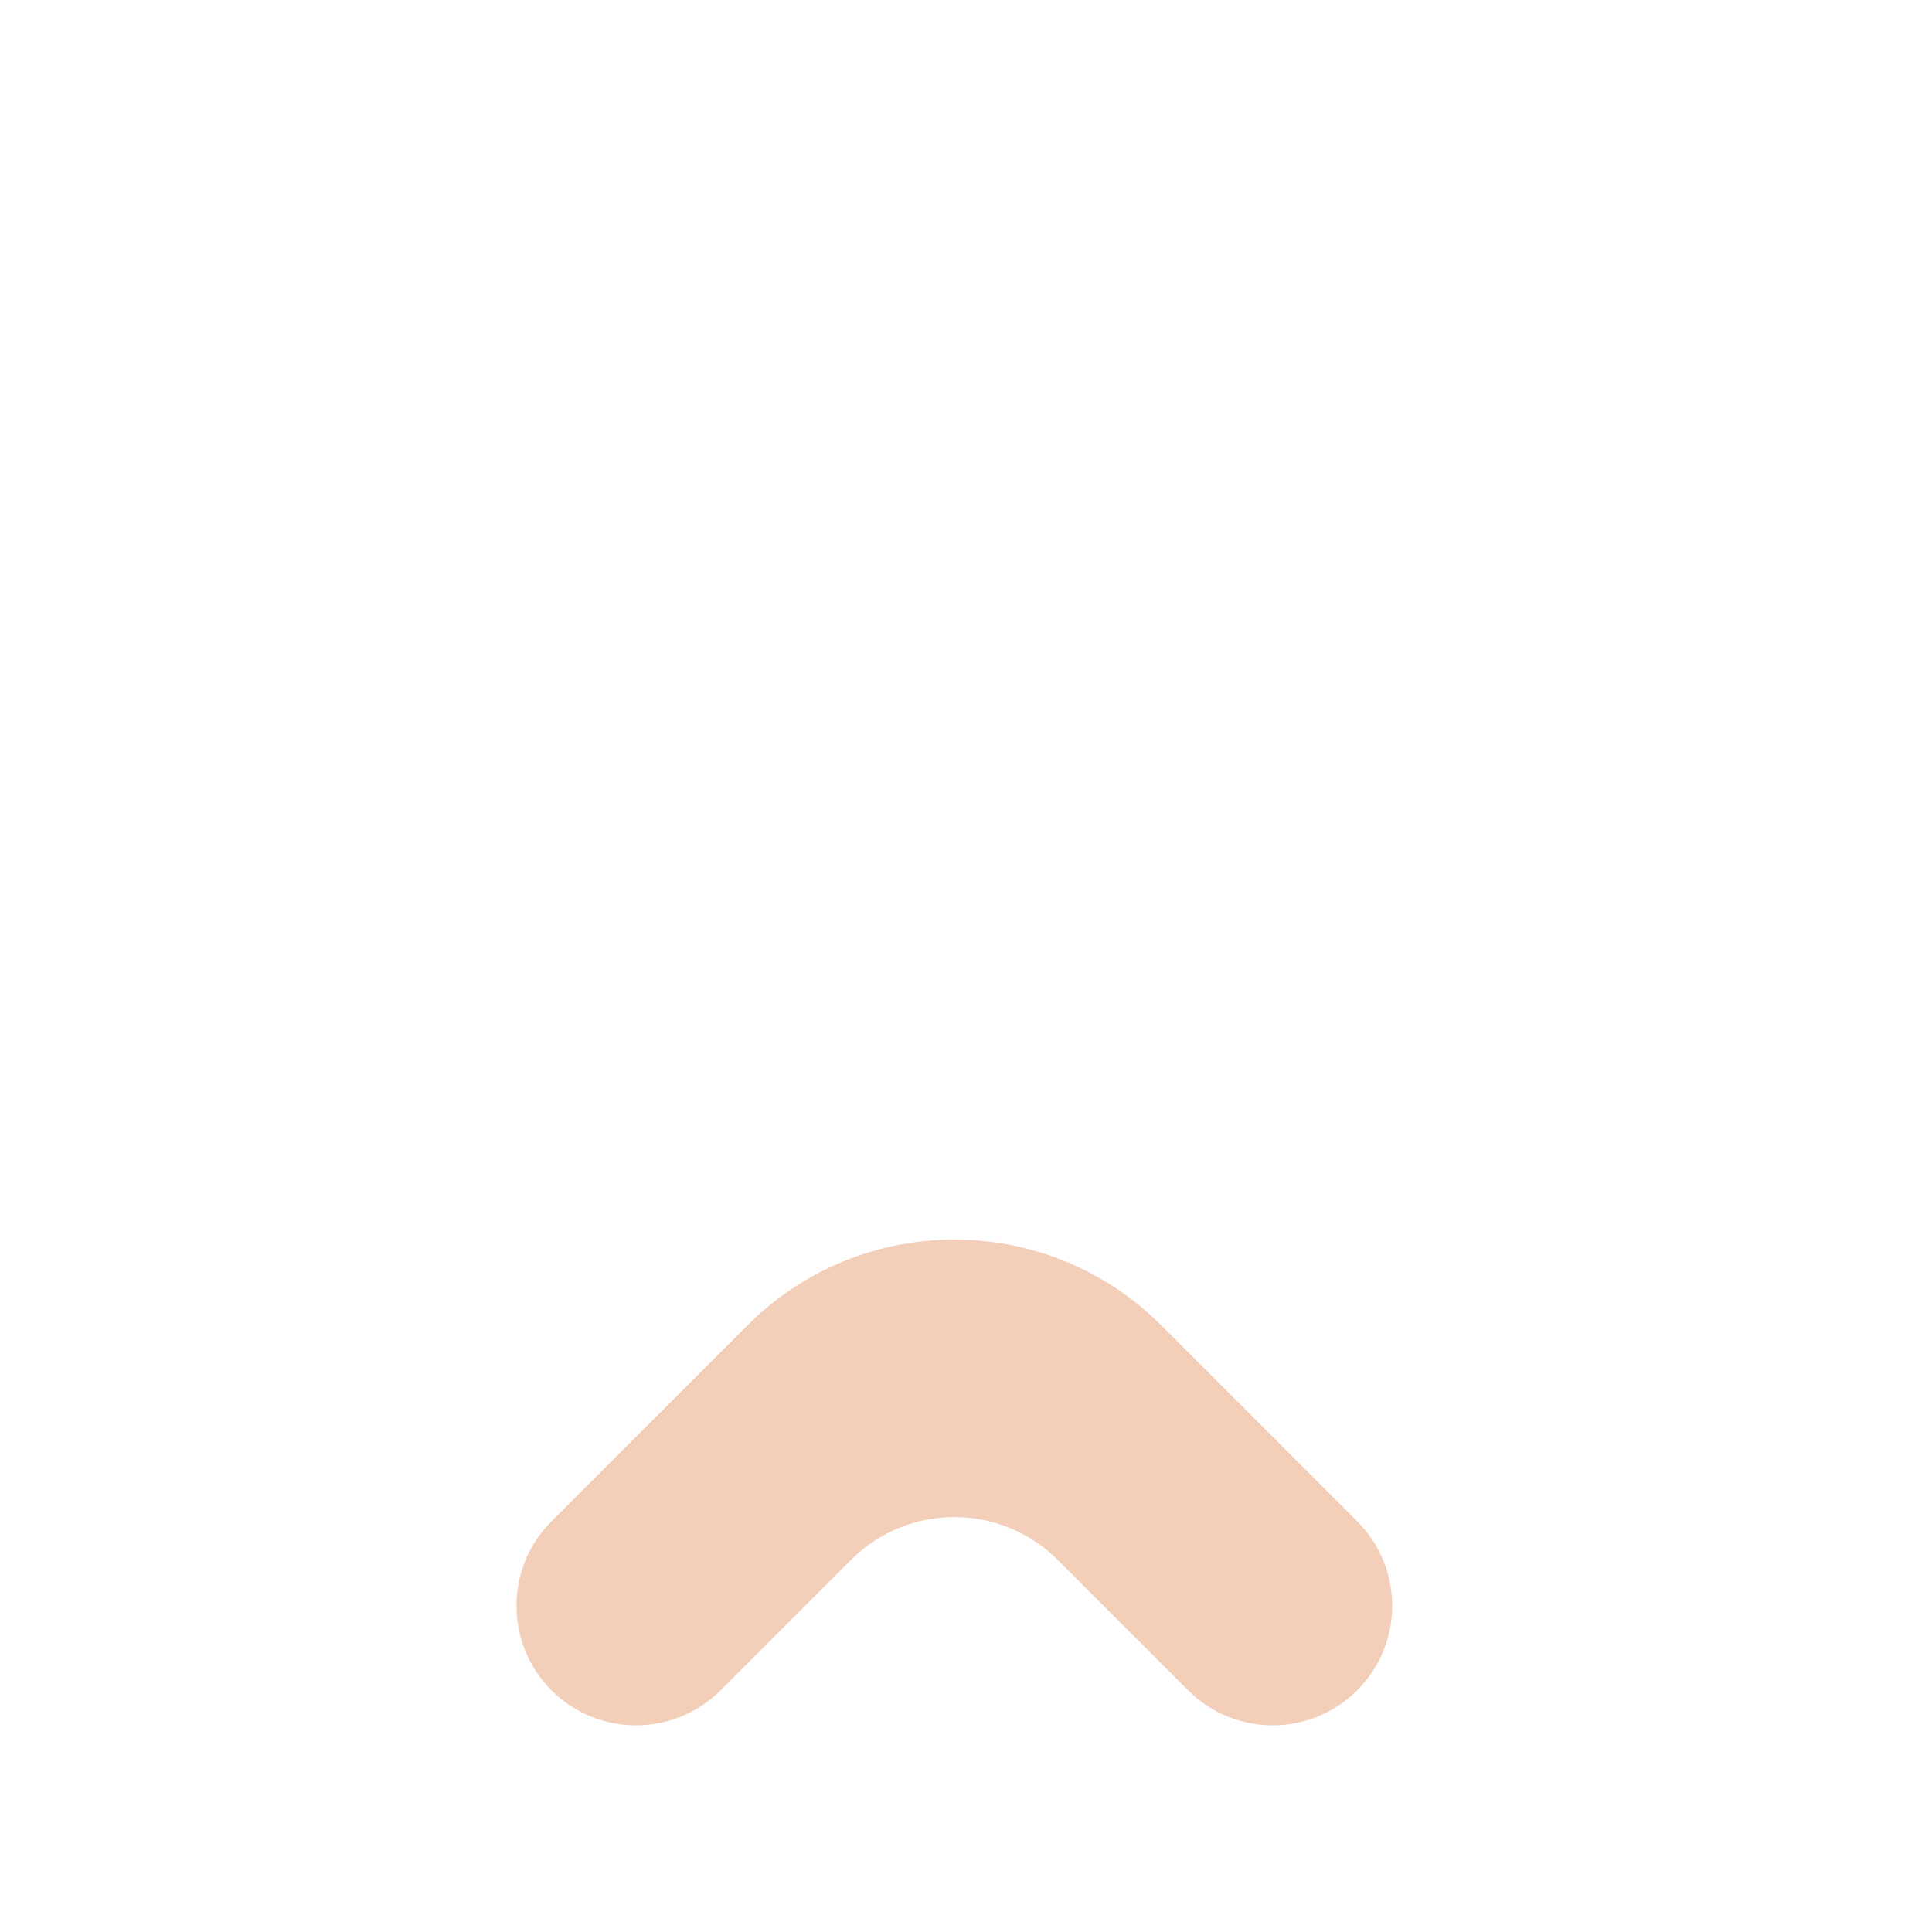
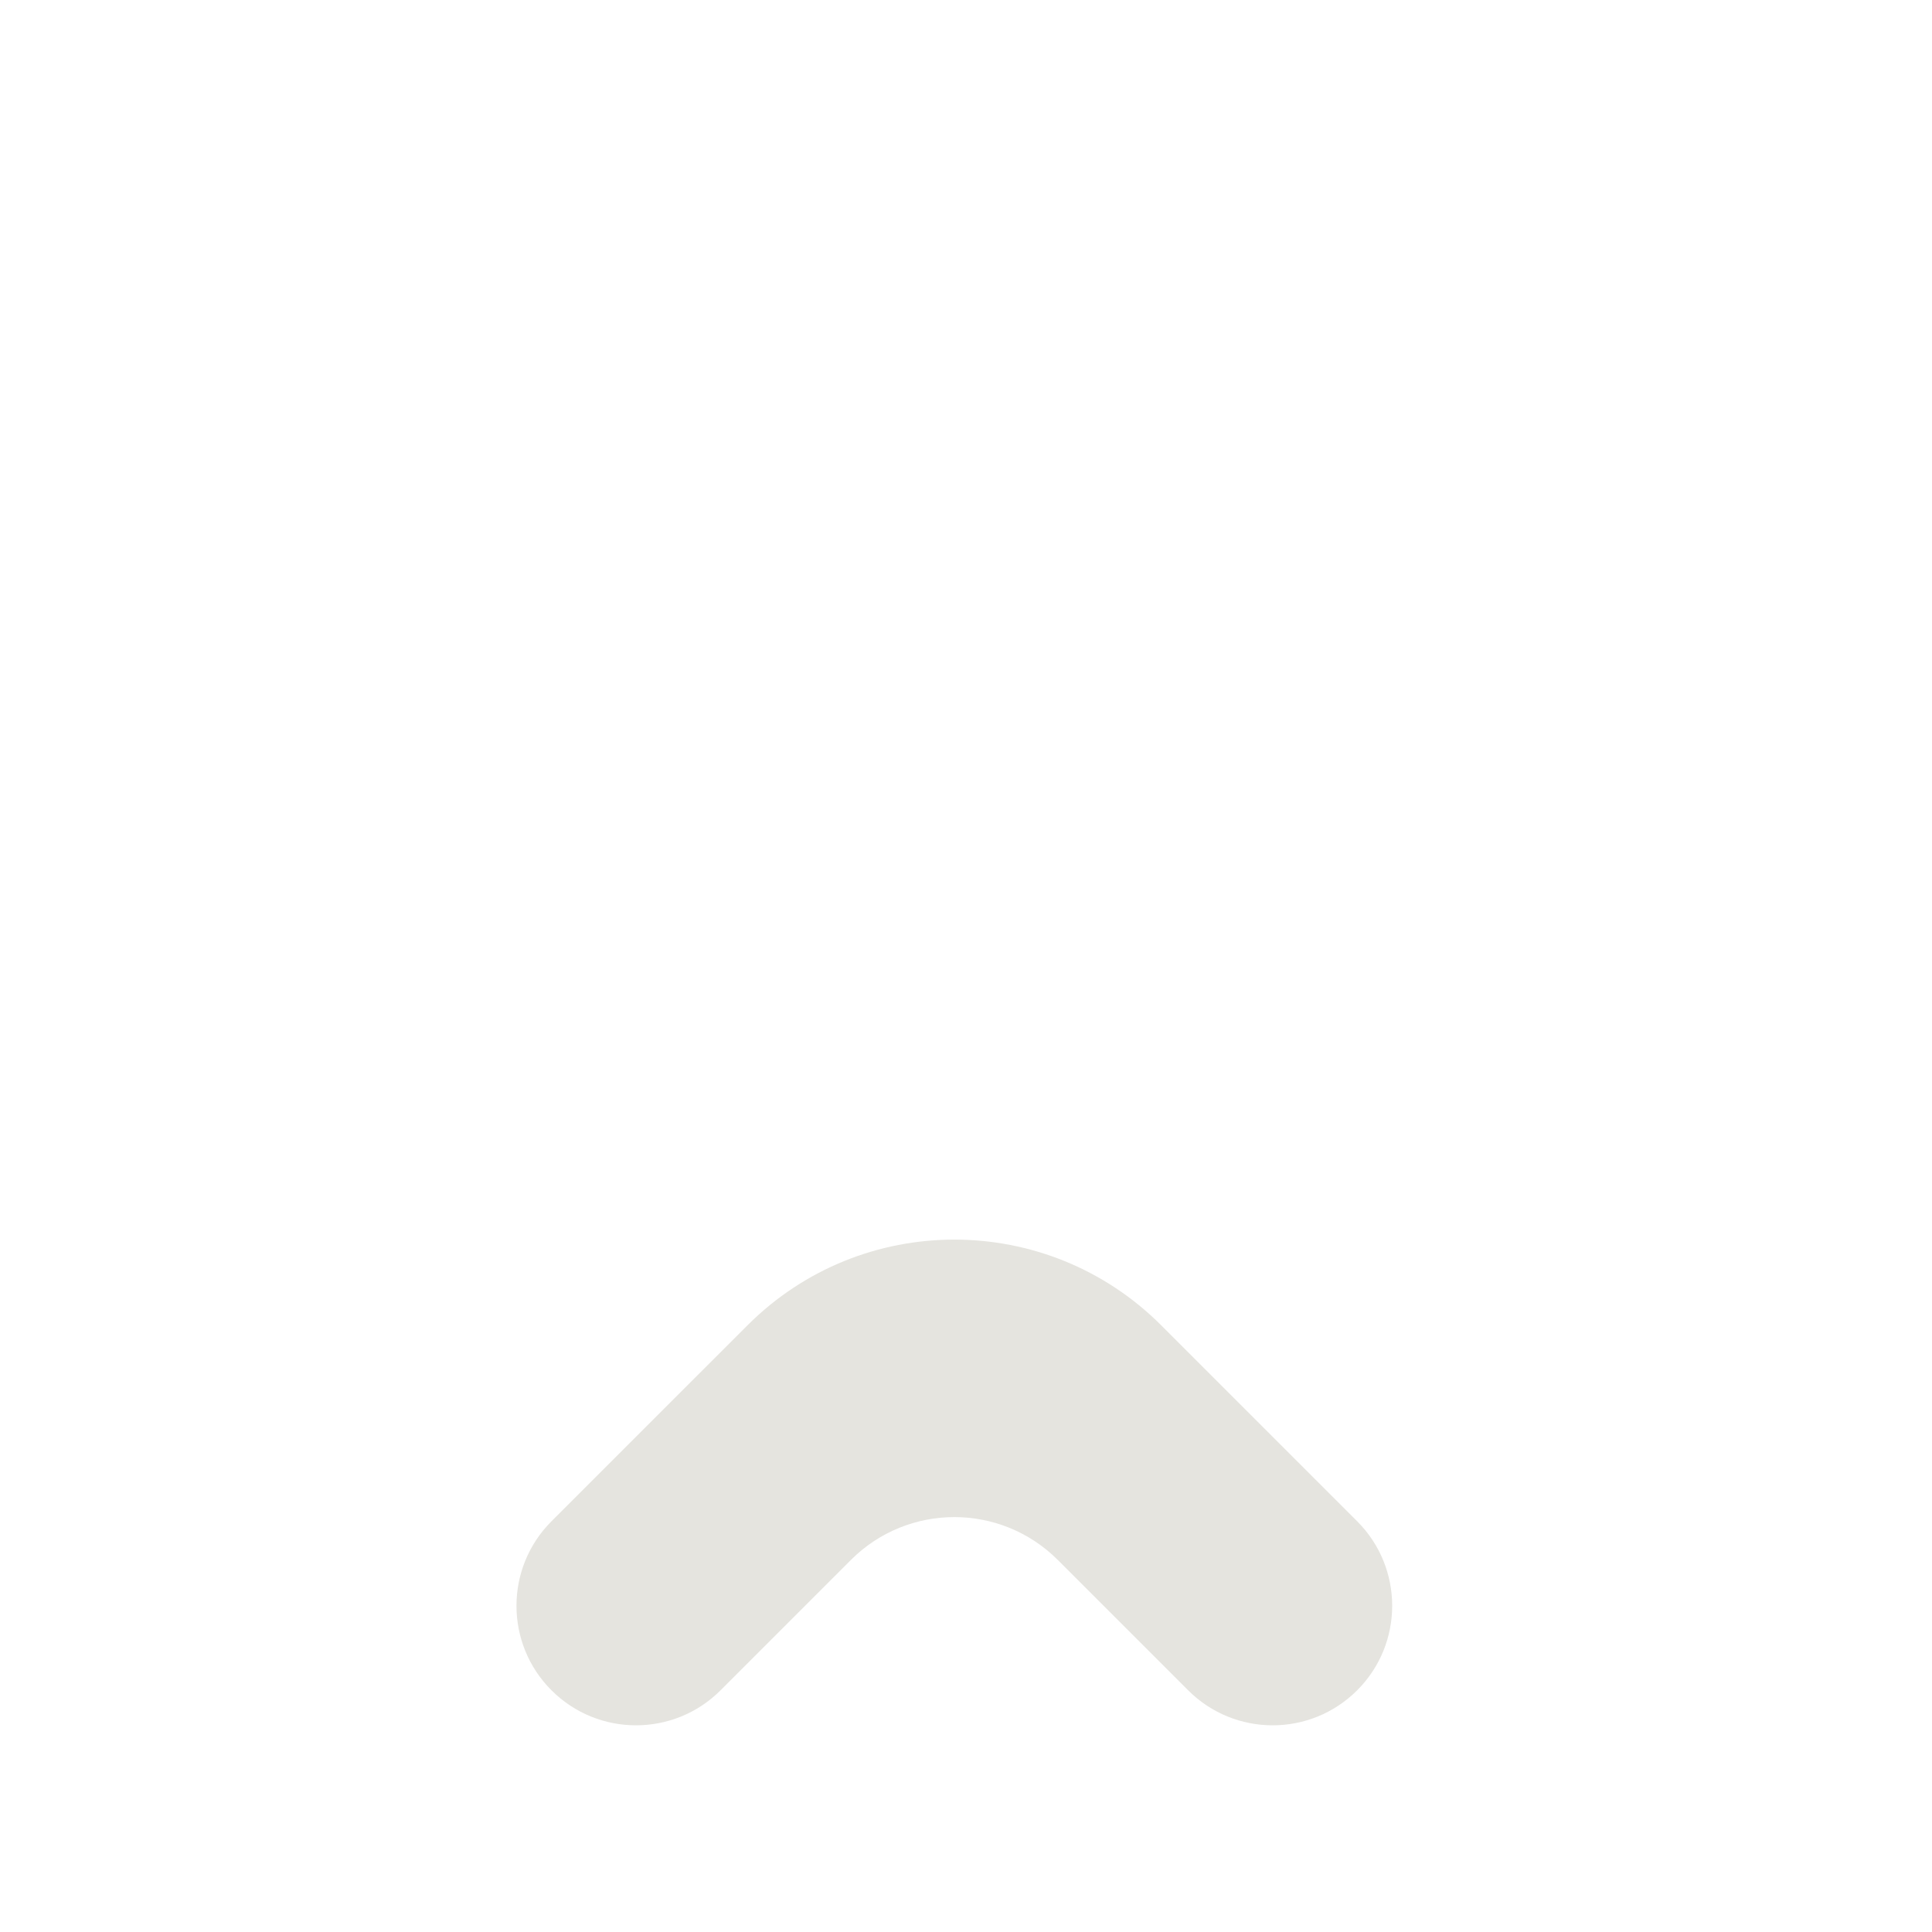
<svg xmlns="http://www.w3.org/2000/svg" xmlns:xlink="http://www.w3.org/1999/xlink" width="49" height="49" viewBox="0 0 49 49" fill="none">
  <g id="Repeat group 1_inner" data-figma-trr="r5u1.5-0f">
-     <path d="M21.581 39.564C23.03 38.115 25.378 38.115 26.827 39.563L30.134 42.87C31.318 44.054 33.237 44.054 34.421 42.87C35.605 41.687 35.605 39.767 34.421 38.583L29.45 33.612C26.553 30.715 21.856 30.715 18.959 33.612L13.987 38.583C12.803 39.767 12.803 41.687 13.987 42.87C15.171 44.054 17.091 44.054 18.275 42.87L21.581 39.564Z" fill="#F3CEB9" />
+     <path d="M21.581 39.564C23.03 38.115 25.378 38.115 26.827 39.563L30.134 42.87C31.318 44.054 33.237 44.054 34.421 42.87C35.605 41.687 35.605 39.767 34.421 38.583L29.45 33.612C26.553 30.715 21.856 30.715 18.959 33.612L13.987 38.583C12.803 39.767 12.803 41.687 13.987 42.87C15.171 44.054 17.091 44.054 18.275 42.87L21.581 39.564Z" fill="#E5E4DF" />
  </g>
  <use xlink:href="#Repeat%20group%201_inner" transform="translate(-6.29483 39.7444) rotate(-72)" />
  <use xlink:href="#Repeat%20group%201_inner" transform="translate(29.5592 58.0129) rotate(-144)" />
  <use xlink:href="#Repeat%20group%201_inner" transform="translate(58.013 29.559) rotate(144)" />
  <use xlink:href="#Repeat%20group%201_inner" transform="translate(39.7444 -6.29497) rotate(72)" />
</svg>
